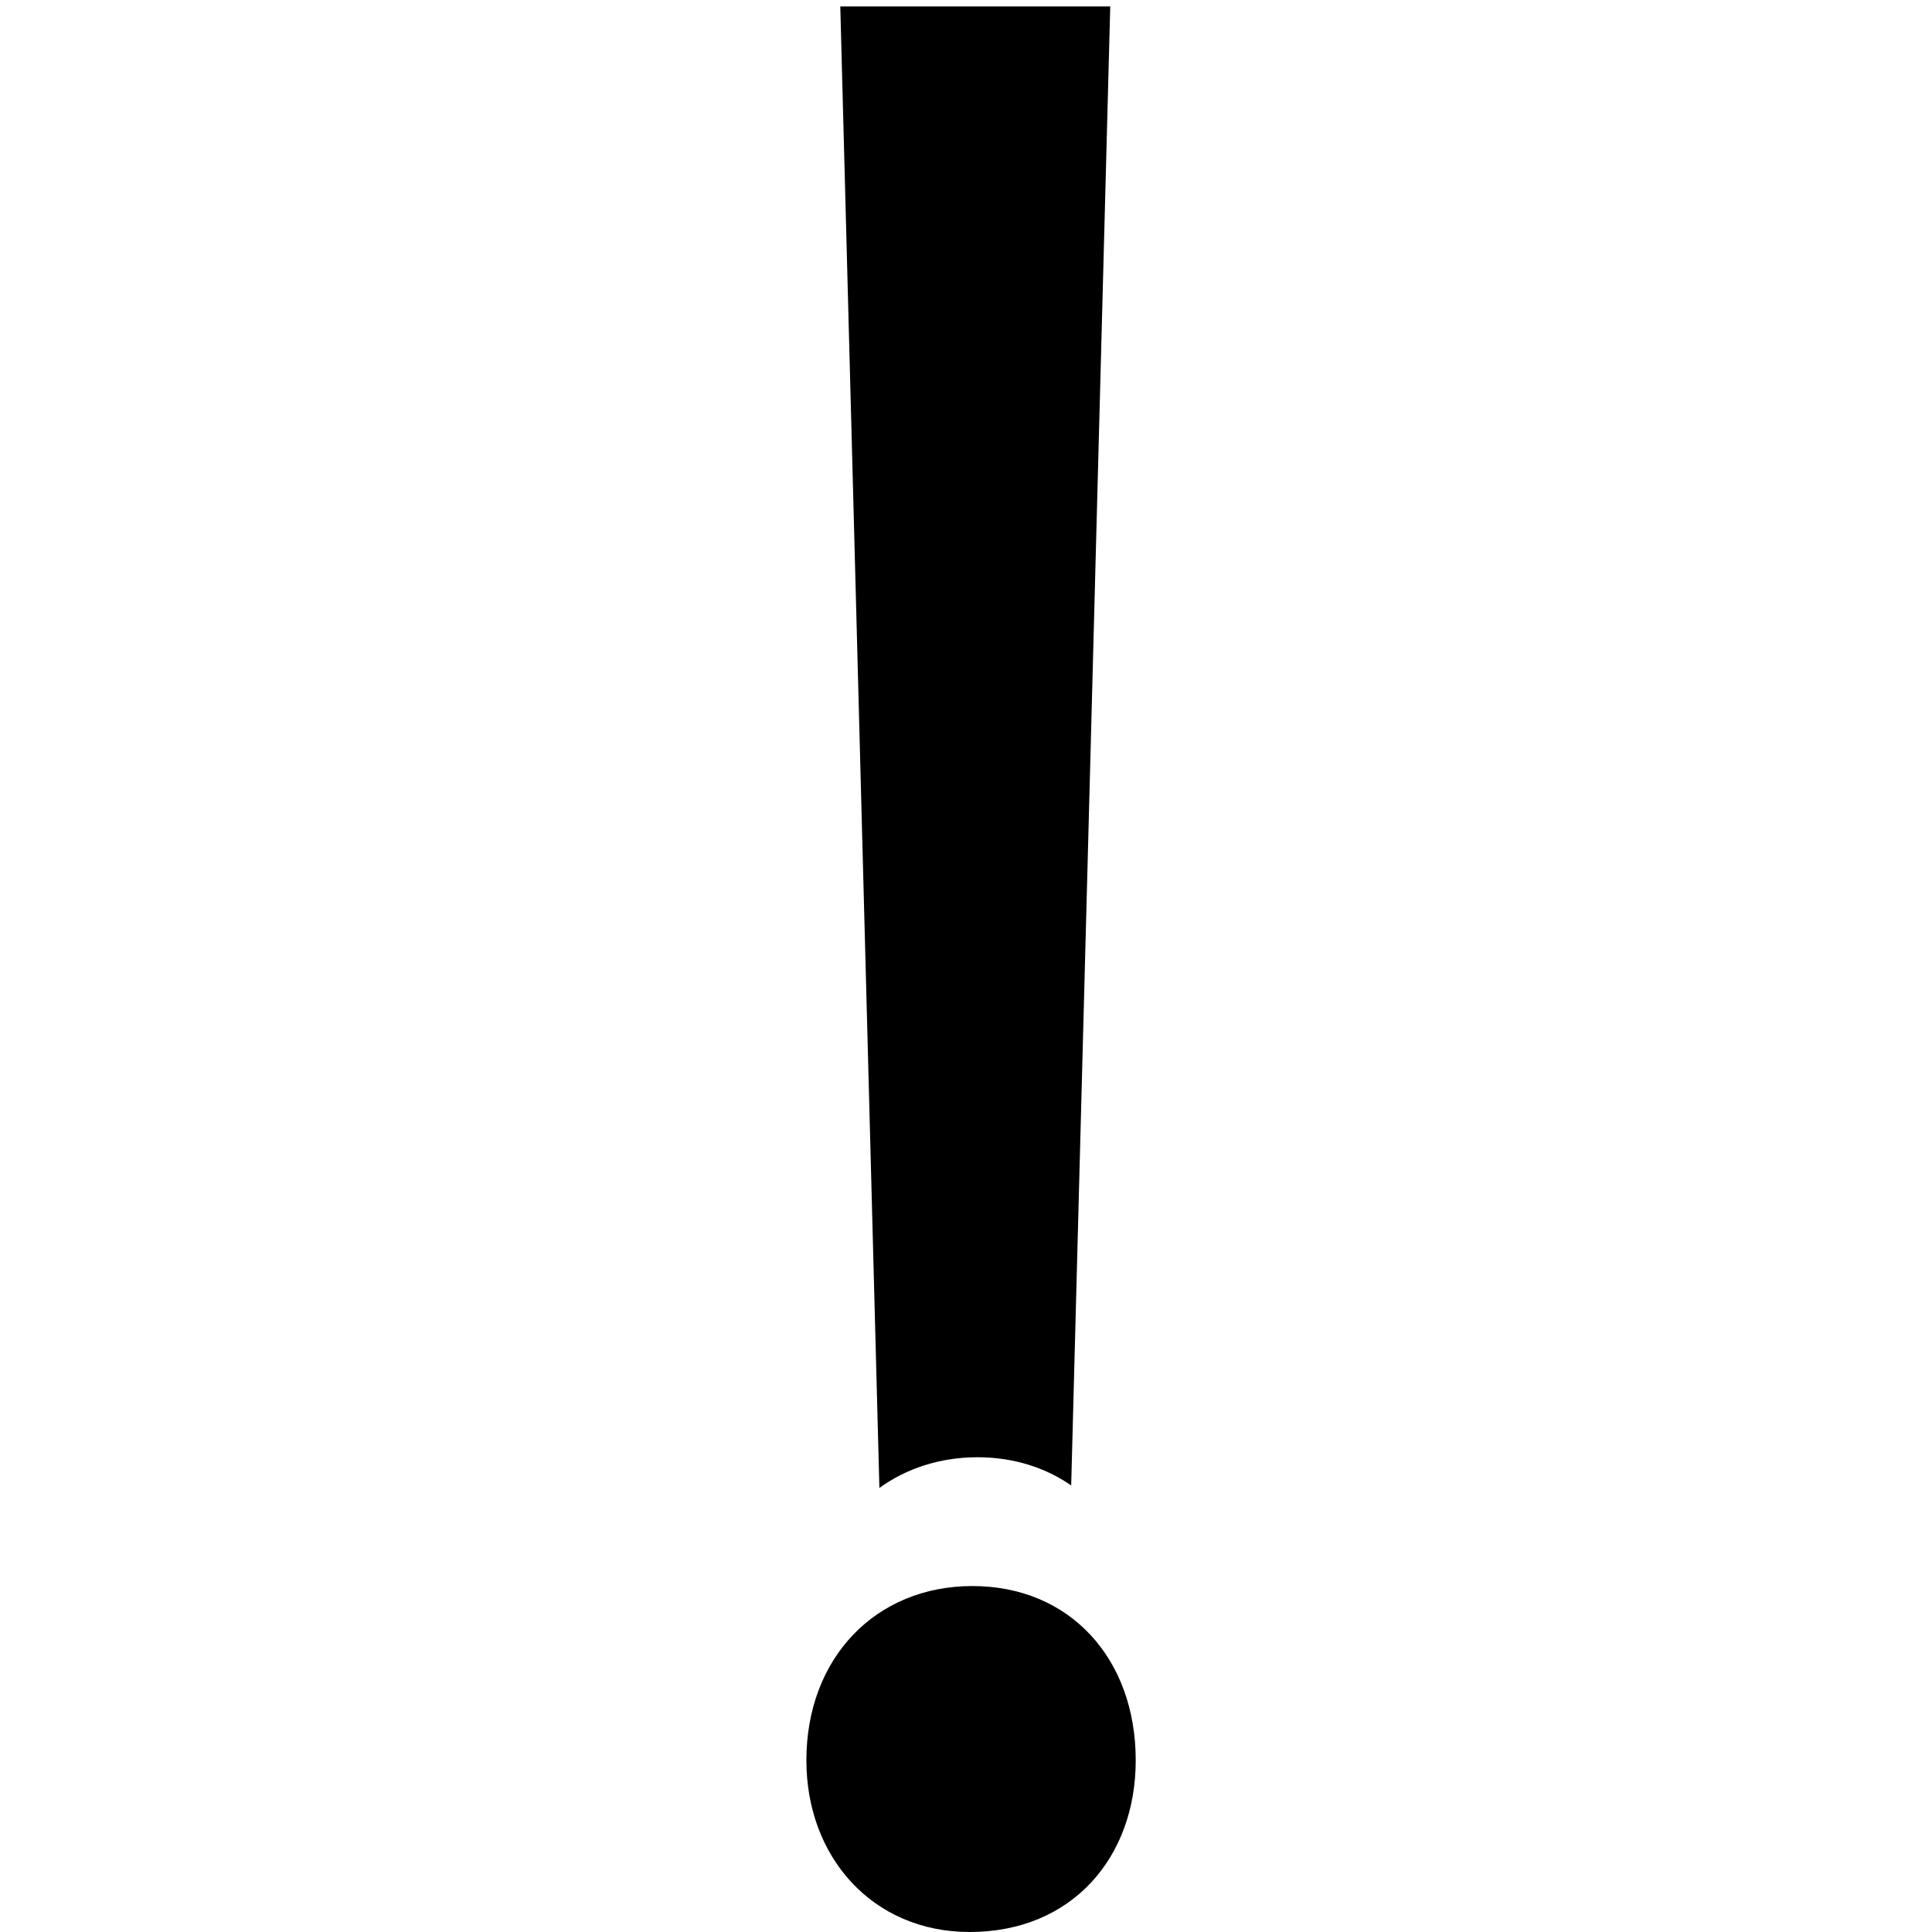
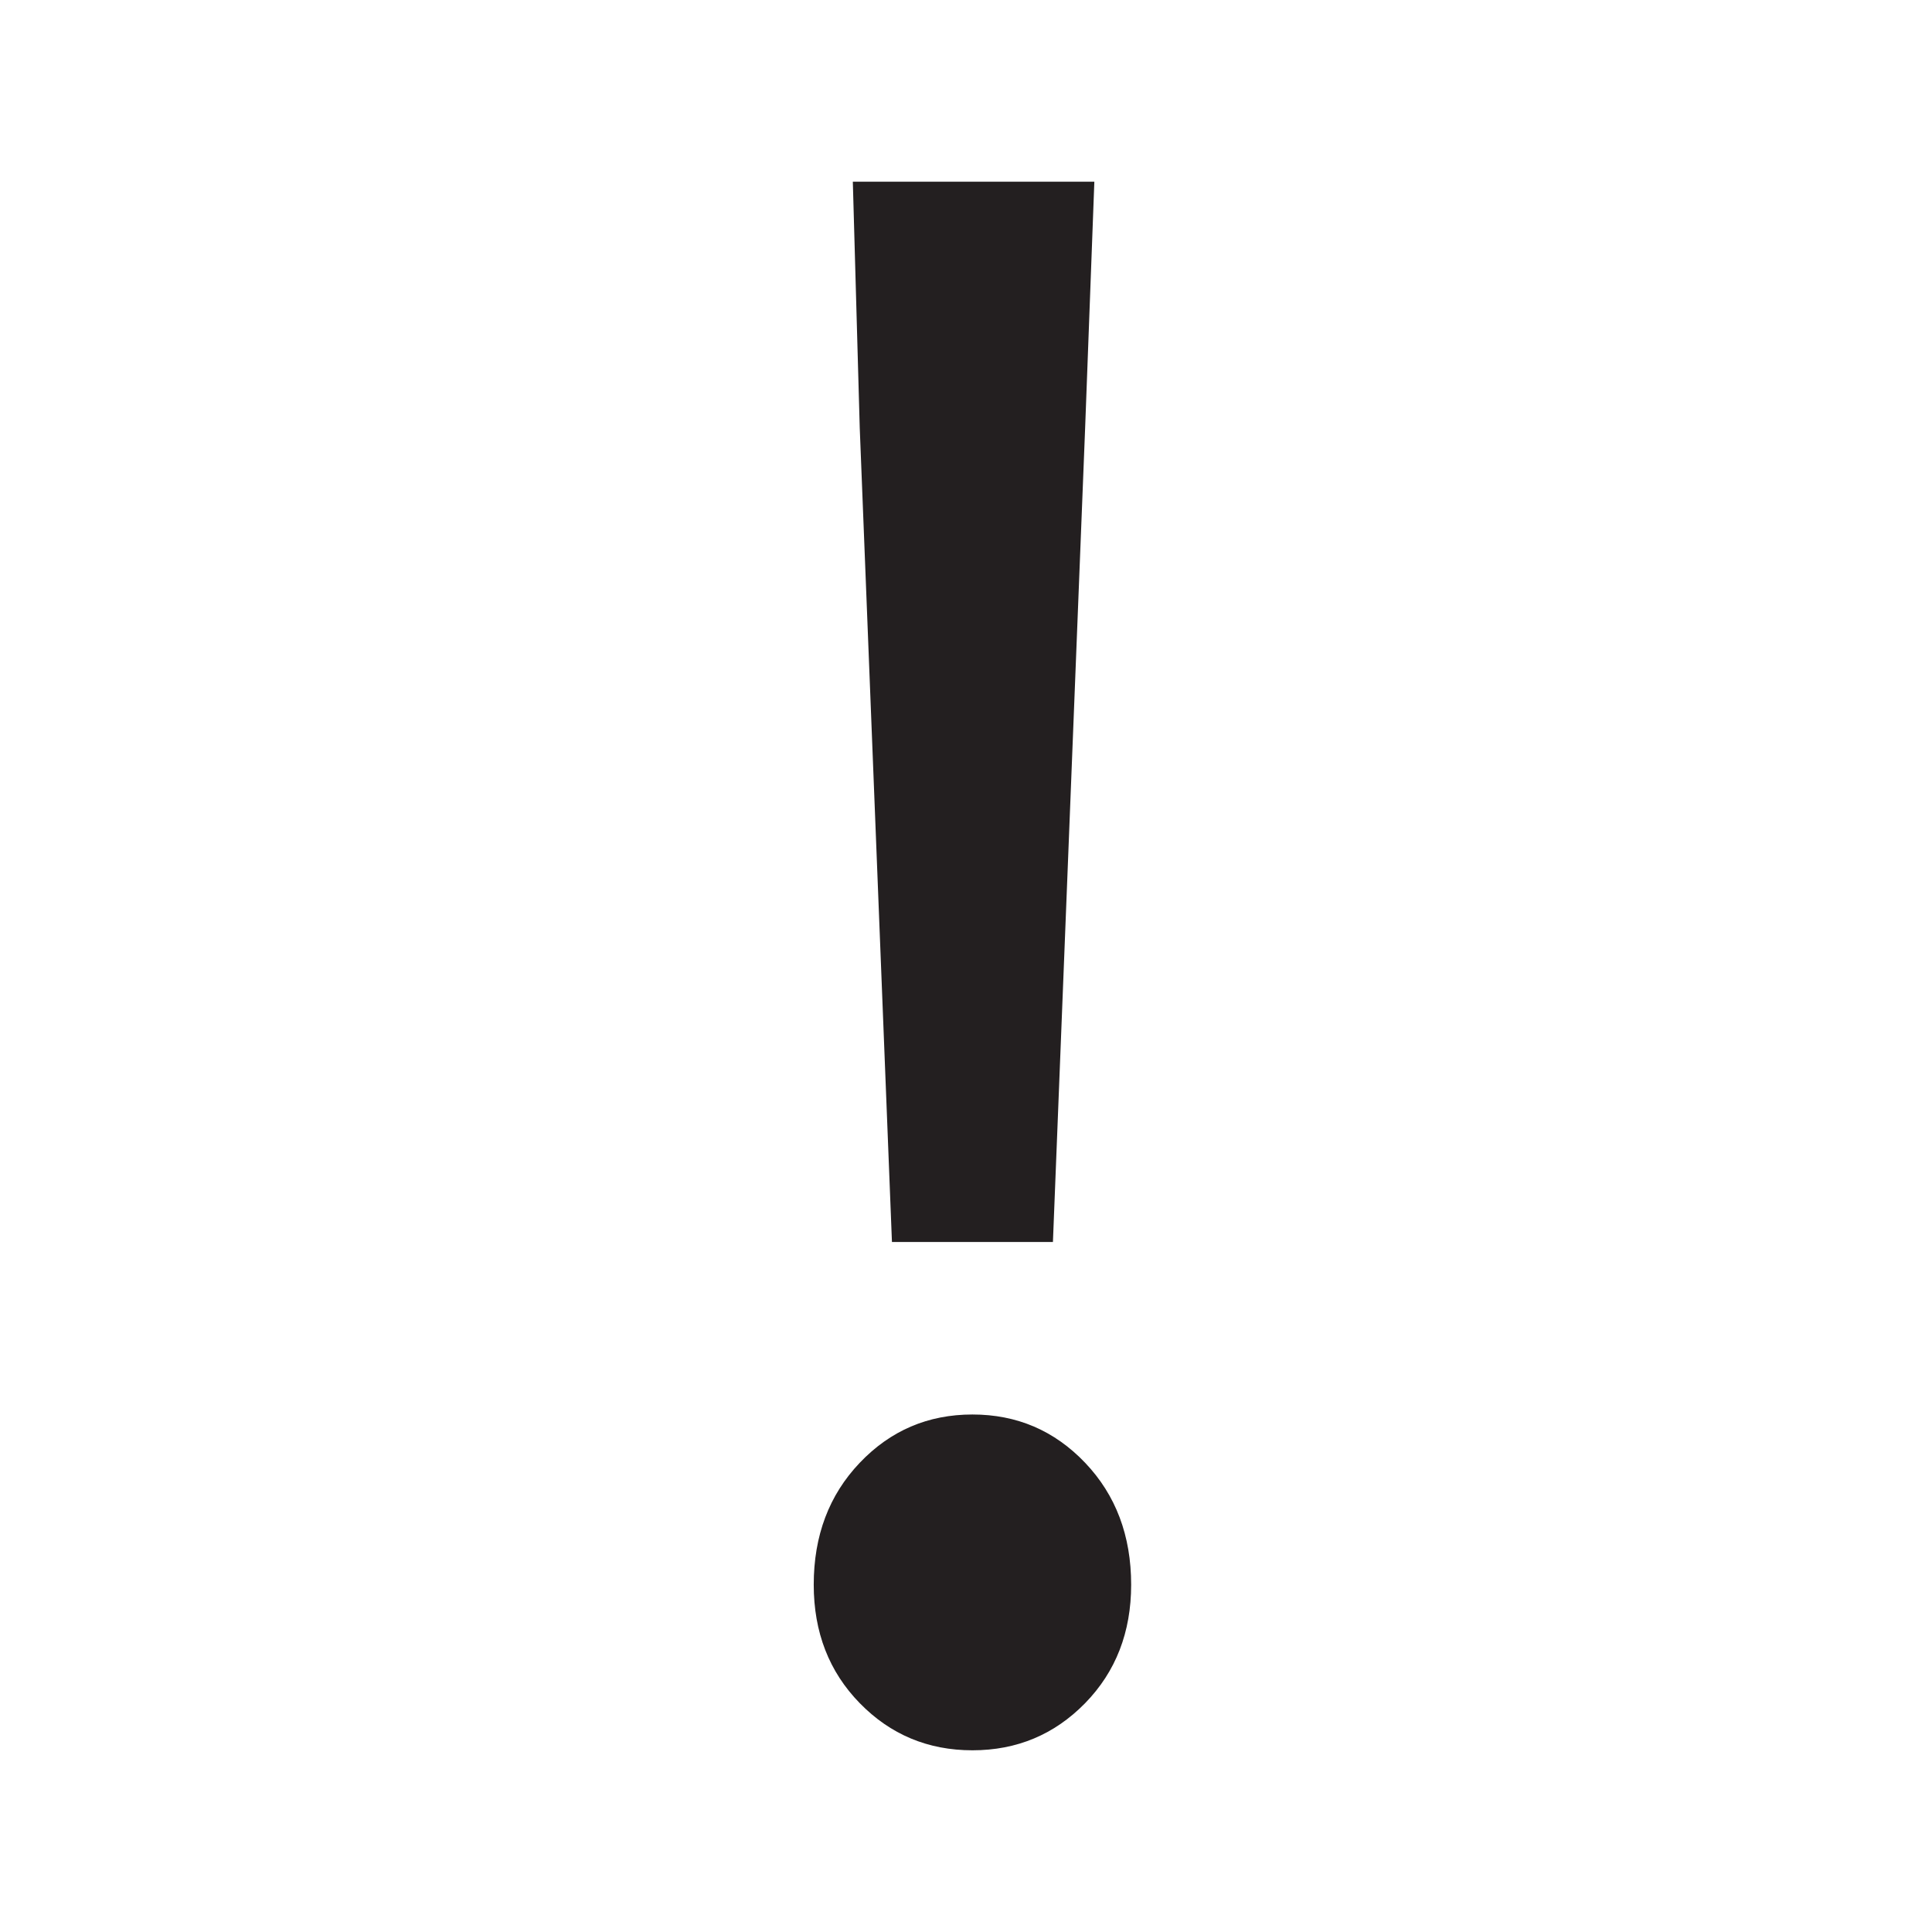
- <svg xmlns="http://www.w3.org/2000/svg" version="1.1" id="Camada_1" x="0px" y="0px" width="300px" height="300px" viewBox="0 0 300 300" style="enable-background:new 0 0 300 300;" xml:space="preserve">
-   <g>
-     <g>
-       <g>
-         <path d="M151.783,226.281c5.603,0,10.548,1.607,14.55,4.375L172.398,1h-41.919l6.073,230.045     C140.725,228.037,145.926,226.281,151.783,226.281z" />
-       </g>
-       <path d="M125.215,273.354c0-15.901,10.744-27.073,25.785-27.073c15.041,0,25.355,11.173,25.355,27.073    c0,15.042-9.884,26.646-25.785,26.646C135.529,300,125.215,288.396,125.215,273.354z" />
-     </g>
+ <svg xmlns="http://www.w3.org/2000/svg" version="1.1" baseProfile="tiny" id="Layer_1" x="0px" y="0px" viewBox="0 0 300 300" xml:space="preserve">
+   <g id="XMLID_1625_">
+     <path id="XMLID_1626_" fill="#231F20" d="M150.998,271.785c-6.906,0-12.739-2.446-17.498-7.322   c-4.764-4.878-7.144-11.01-7.144-18.393c0-7.616,2.38-13.929,7.144-18.928c4.759-5.002,10.592-7.5,17.498-7.5   s12.734,2.498,17.503,7.5c4.759,4.999,7.144,11.312,7.144,18.928c0,7.384-2.385,13.515-7.144,18.393   C163.732,269.338,157.904,271.785,150.998,271.785z M138.501,192.856L133.5,66.428l-1.074-38.214h37.504l-1.43,38.214   l-5.002,126.428H138.501z" />
  </g>
</svg>
